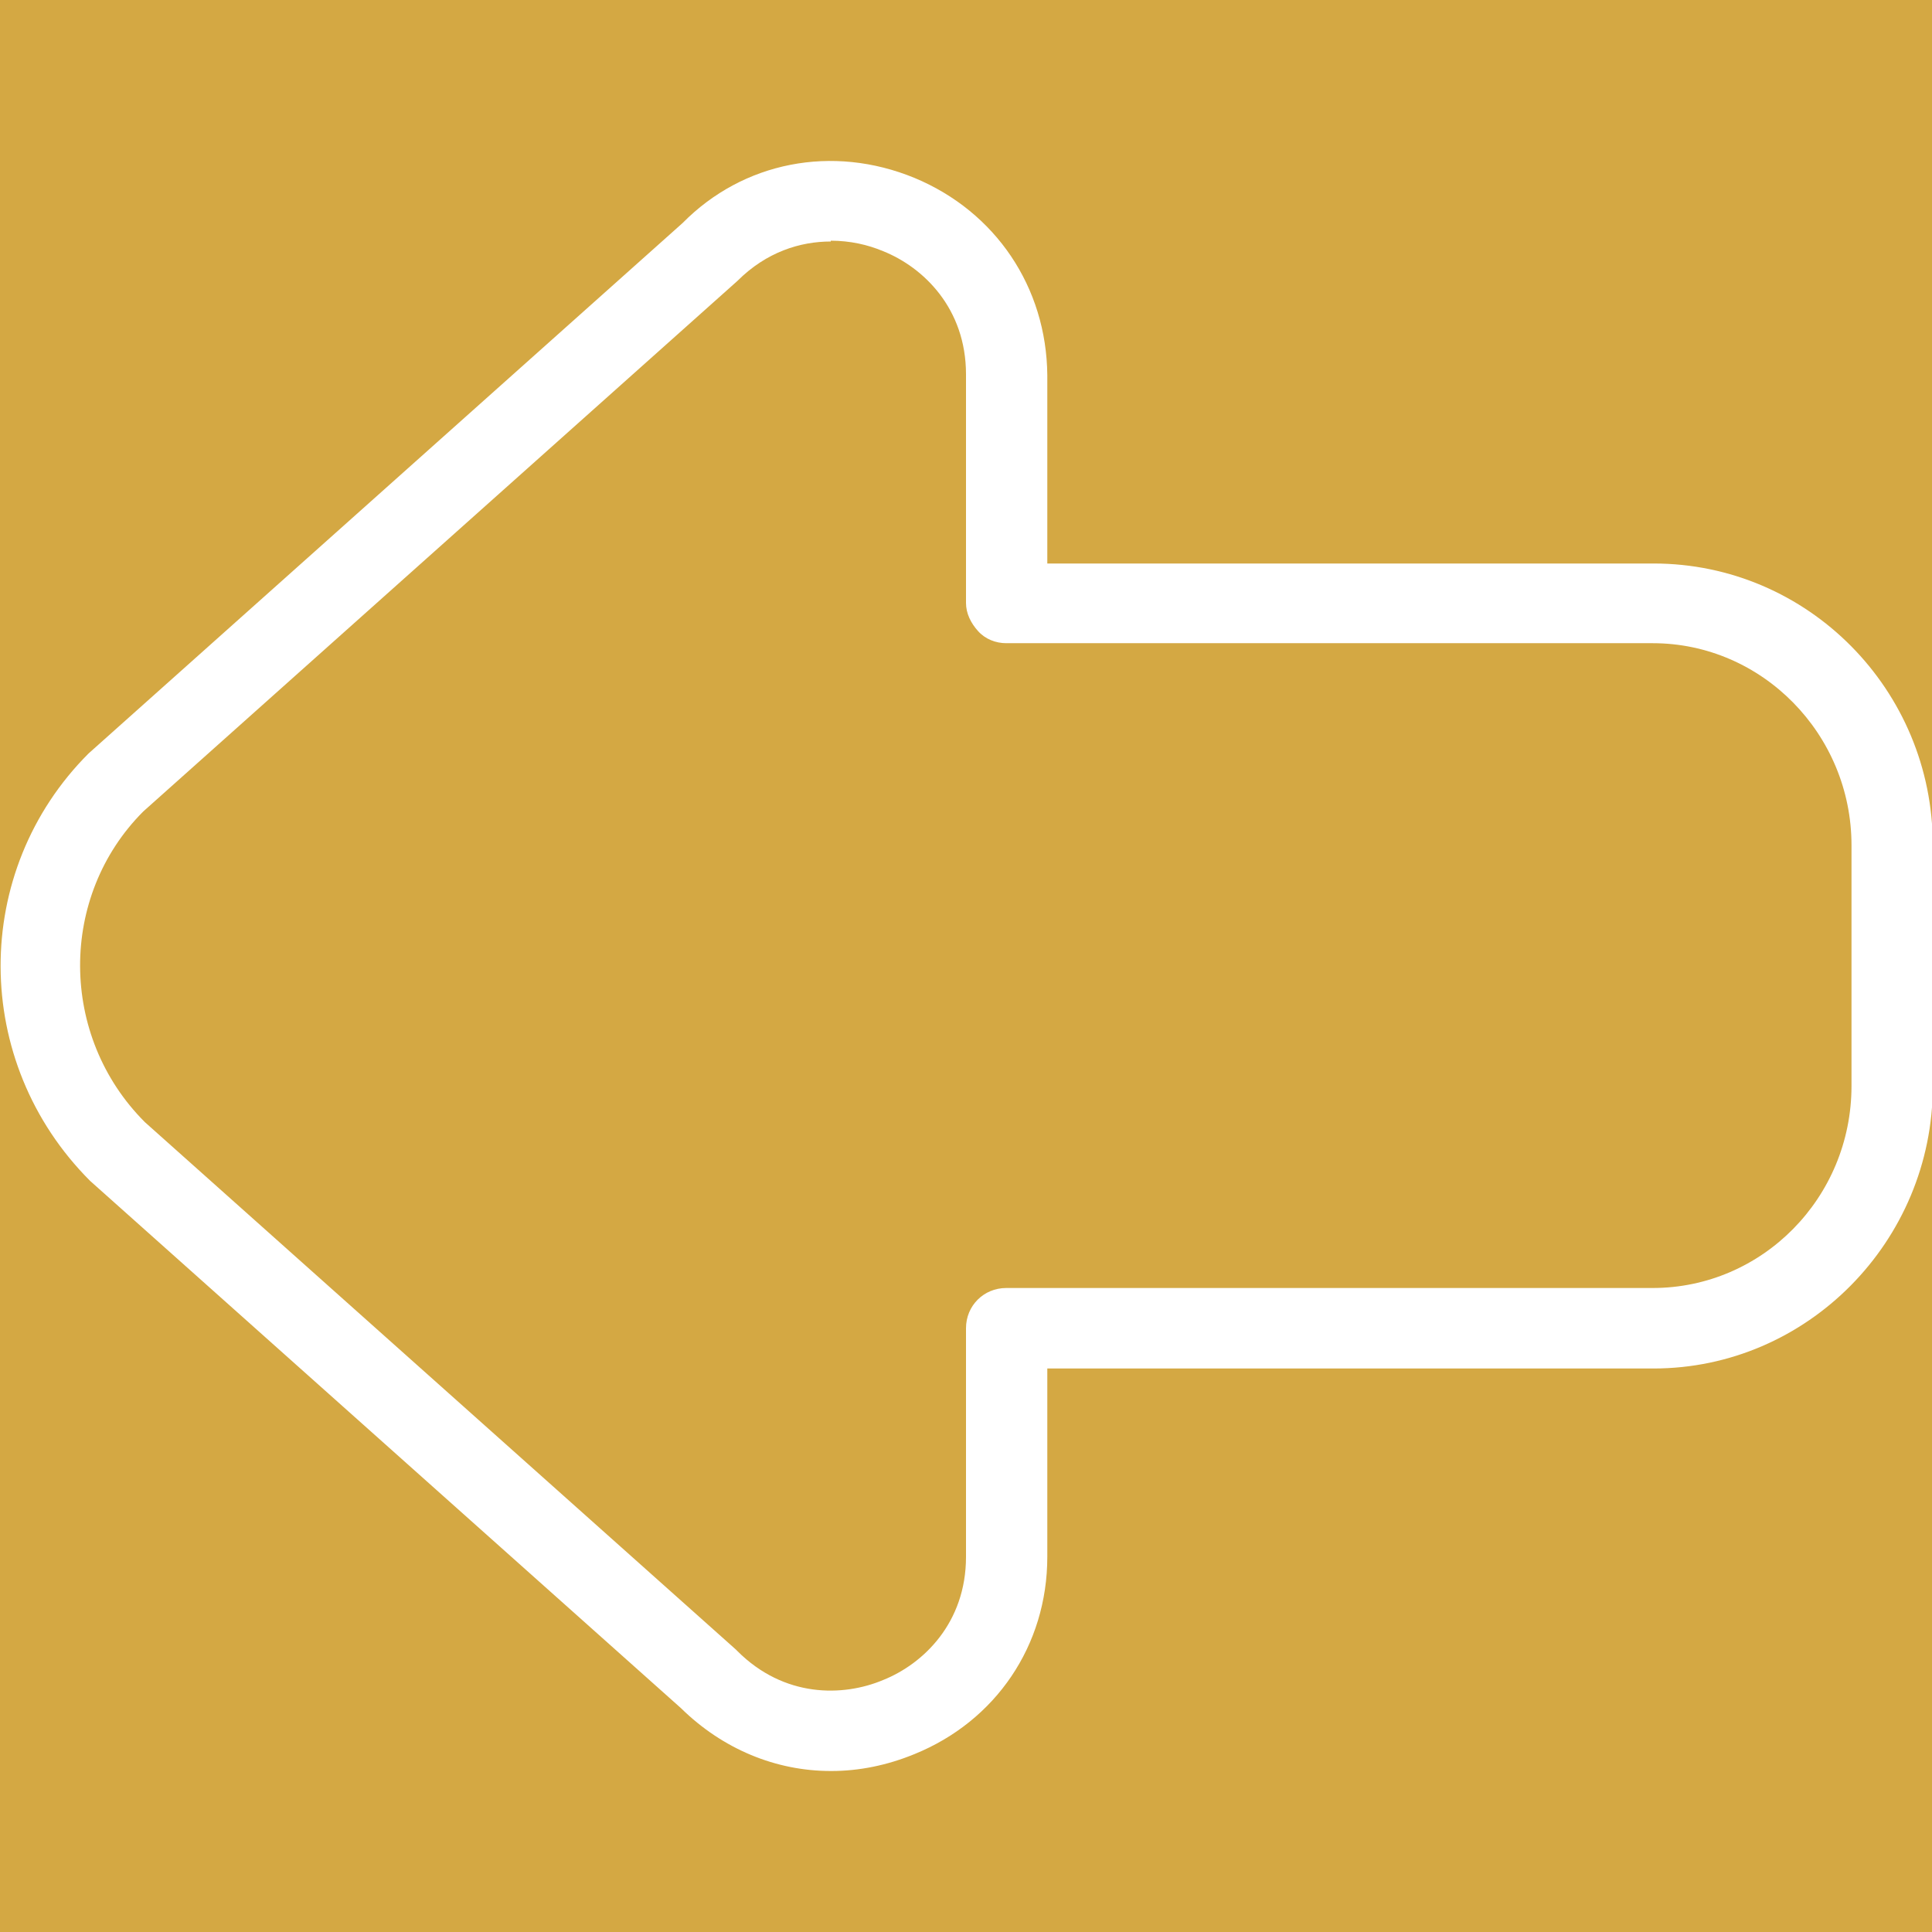
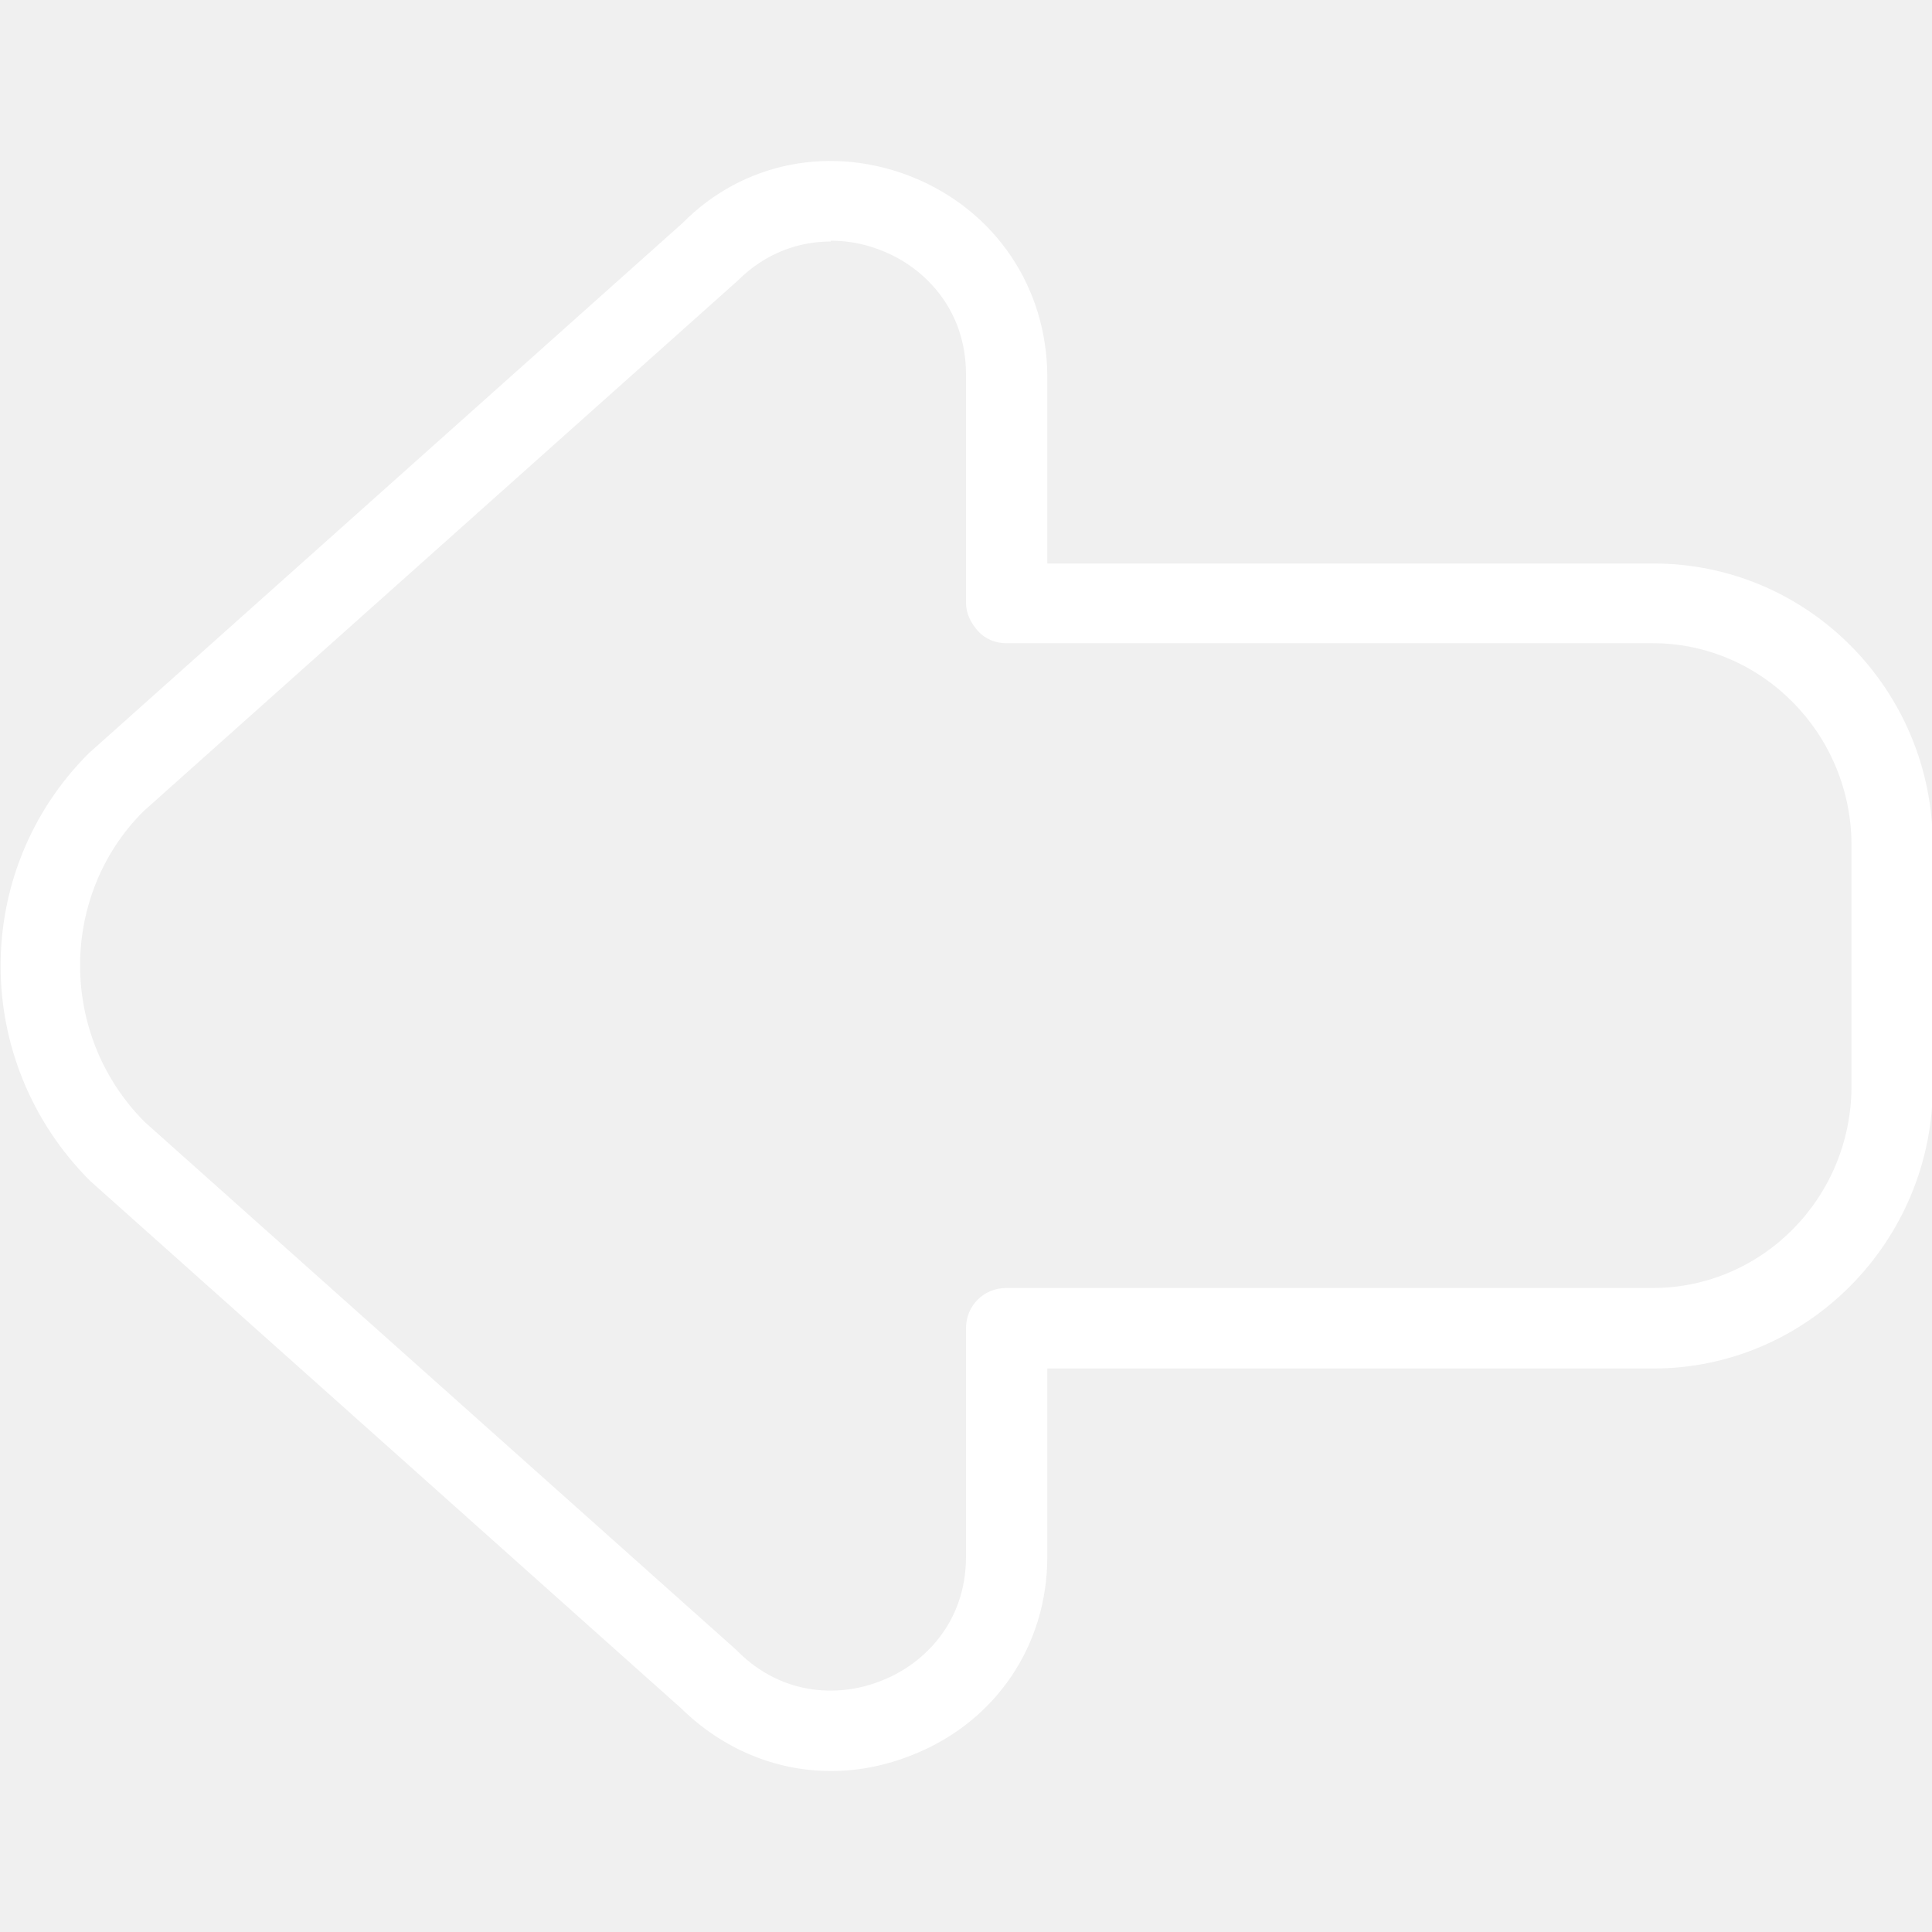
<svg xmlns="http://www.w3.org/2000/svg" id="Outline" viewBox="0 0 24 24" width="512" height="512">
-   <rect x="0" y="0" width="24" height="24" fill="#D4A843" />
  <path d="M10.32,22c-.68,0-1.34-.27-1.86-.78L1.12,14.67c-1.48-1.48-1.48-3.85-.02-5.31L8.48,2.77c.75-.76,1.86-.98,2.88-.56,1.01,.42,1.64,1.36,1.65,2.45v2.34h7.53c1.92,0,3.47,1.57,3.47,3.5v2.99c0,1.93-1.56,3.51-3.47,3.51h-7.53v2.34c0,1.1-.64,2.04-1.65,2.45-.34,.14-.69,.21-1.03,.21Zm0-19c-.38,0-.8,.13-1.16,.49L1.78,10.08c-1.05,1.05-1.05,2.79,.02,3.86l7.34,6.55s.01,.01,.02,.02c.58,.58,1.31,.57,1.81,.36,.5-.2,1.03-.71,1.03-1.53v-2.84c0-.28,.22-.5,.5-.5h8.03c1.36,0,2.47-1.12,2.47-2.51v-2.99c0-1.38-1.11-2.51-2.47-2.51H12.5s0,0,0,0c-.13,0-.26-.05-.35-.15s-.15-.22-.15-.35v-2.84c0-.82-.53-1.33-1.03-1.53-.19-.08-.41-.13-.65-.13Z" fill="#ffffff" />
</svg>
